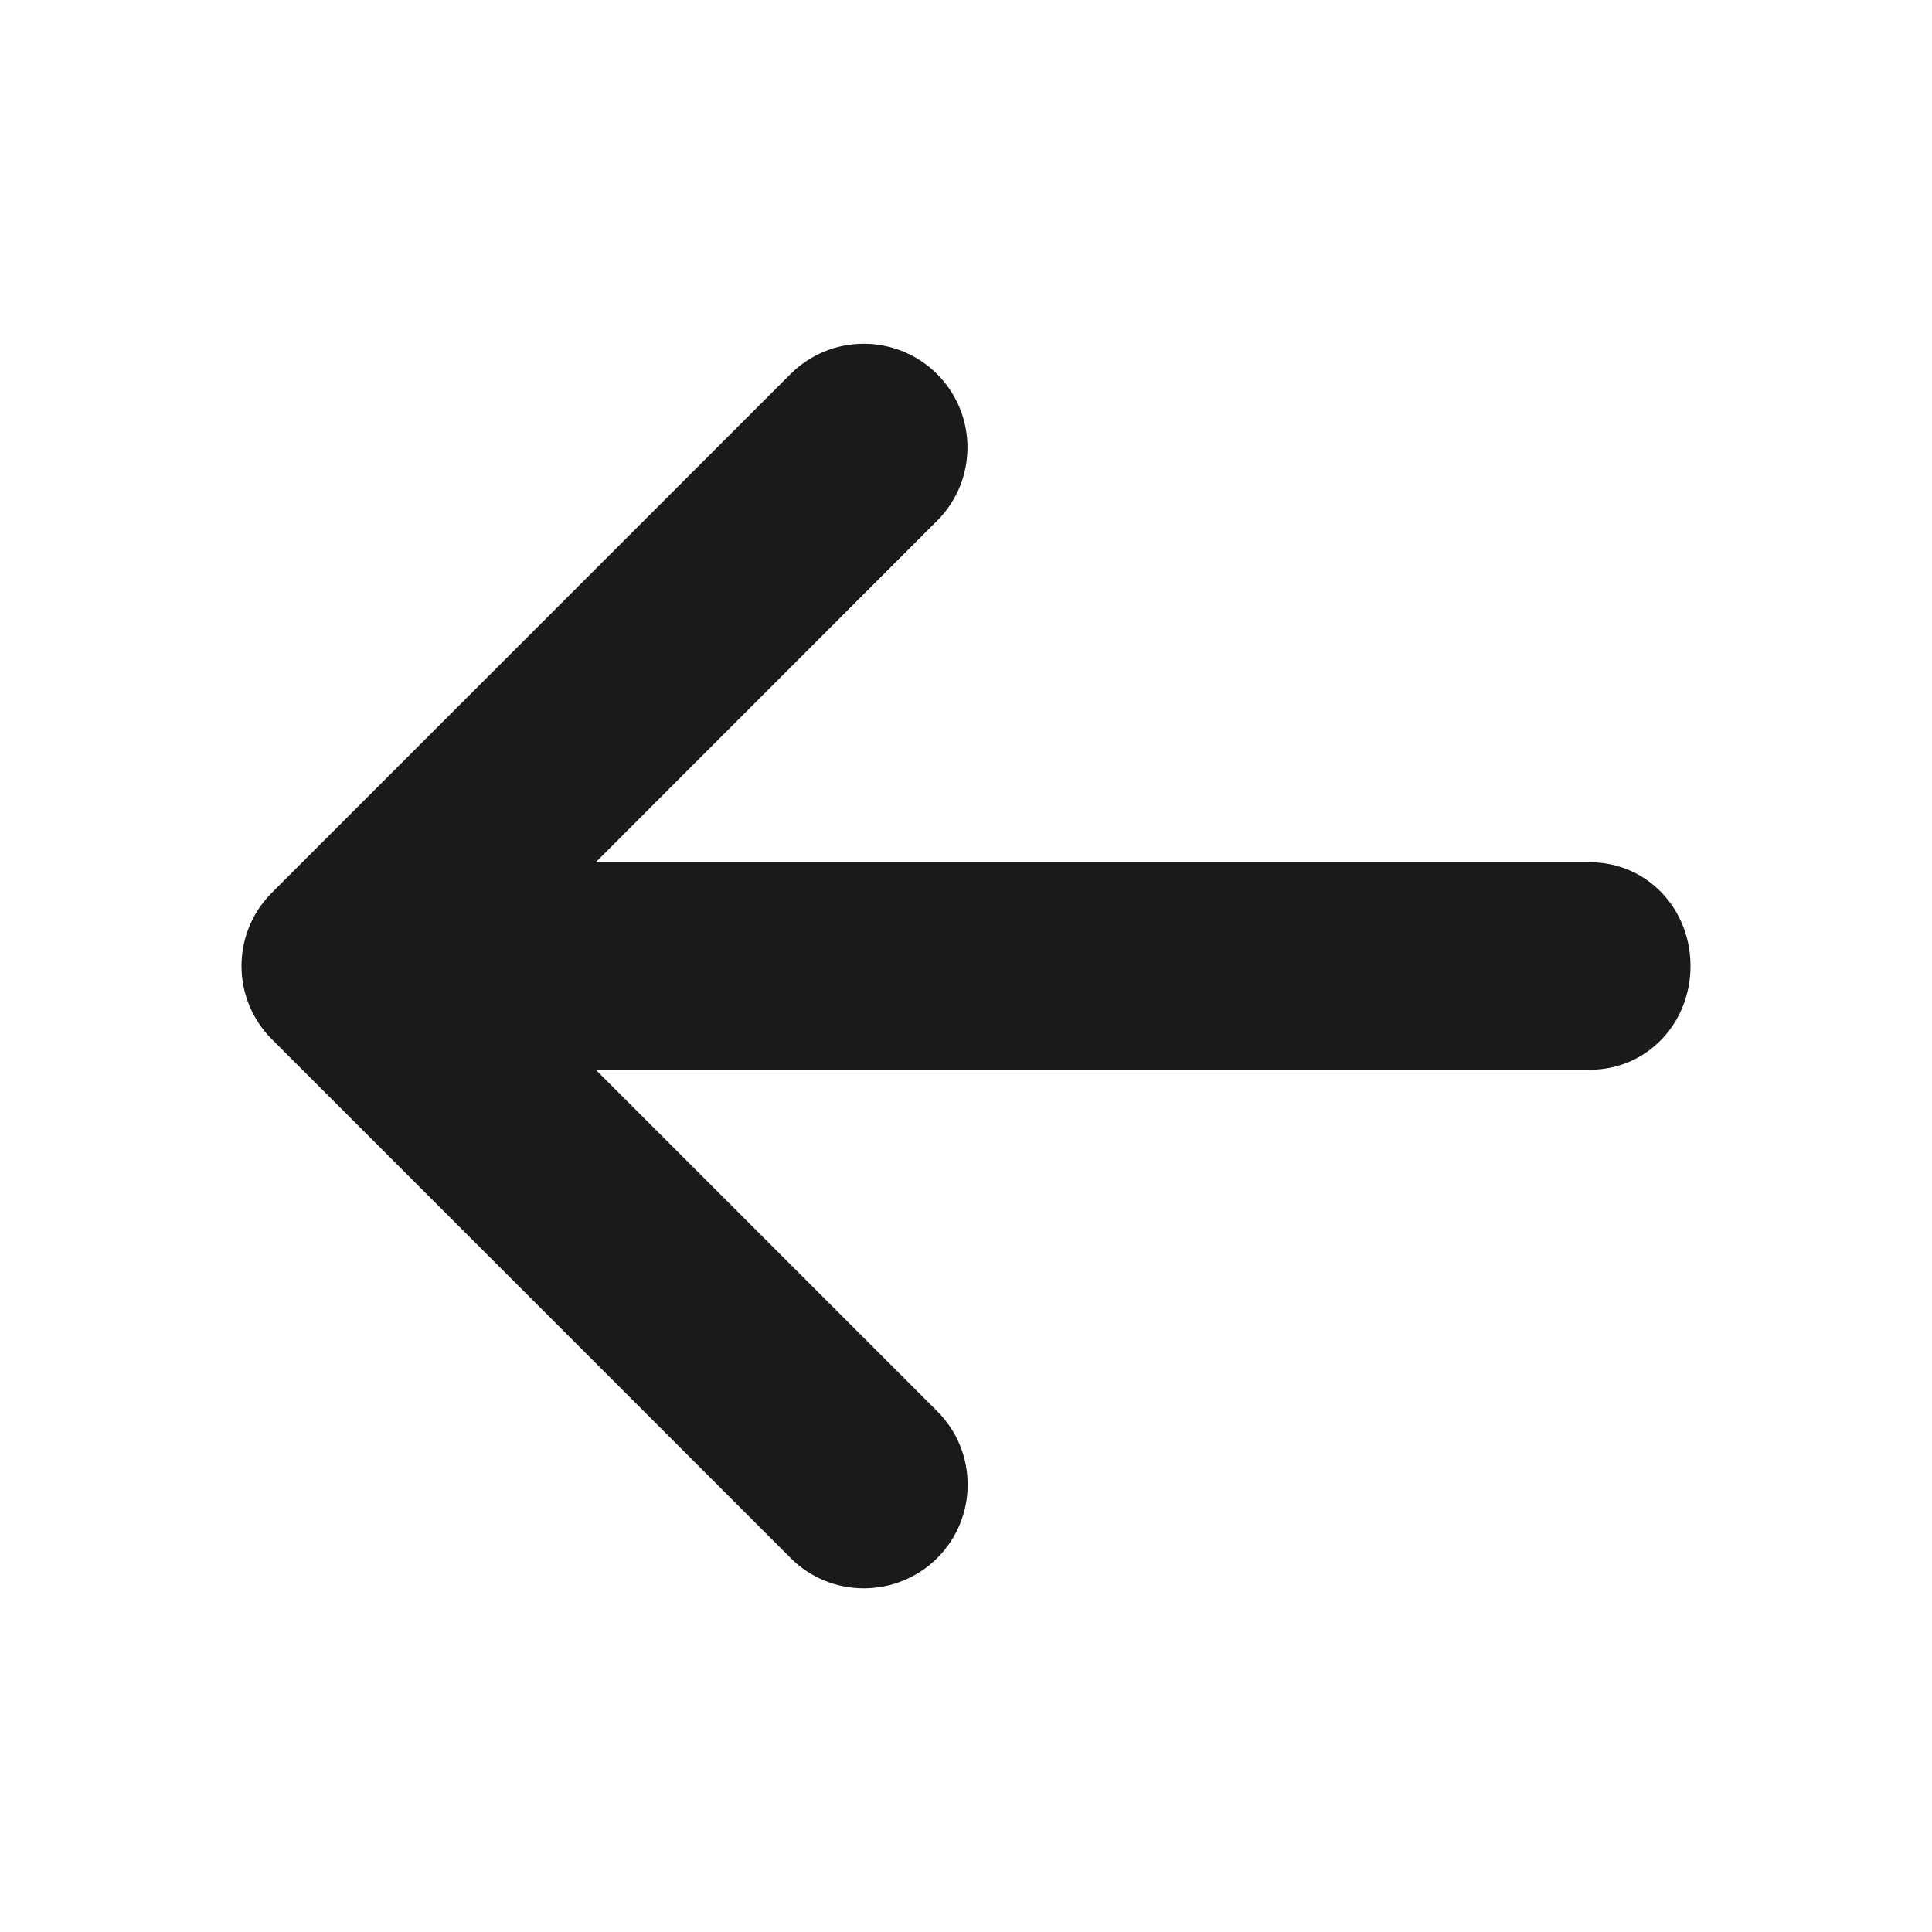
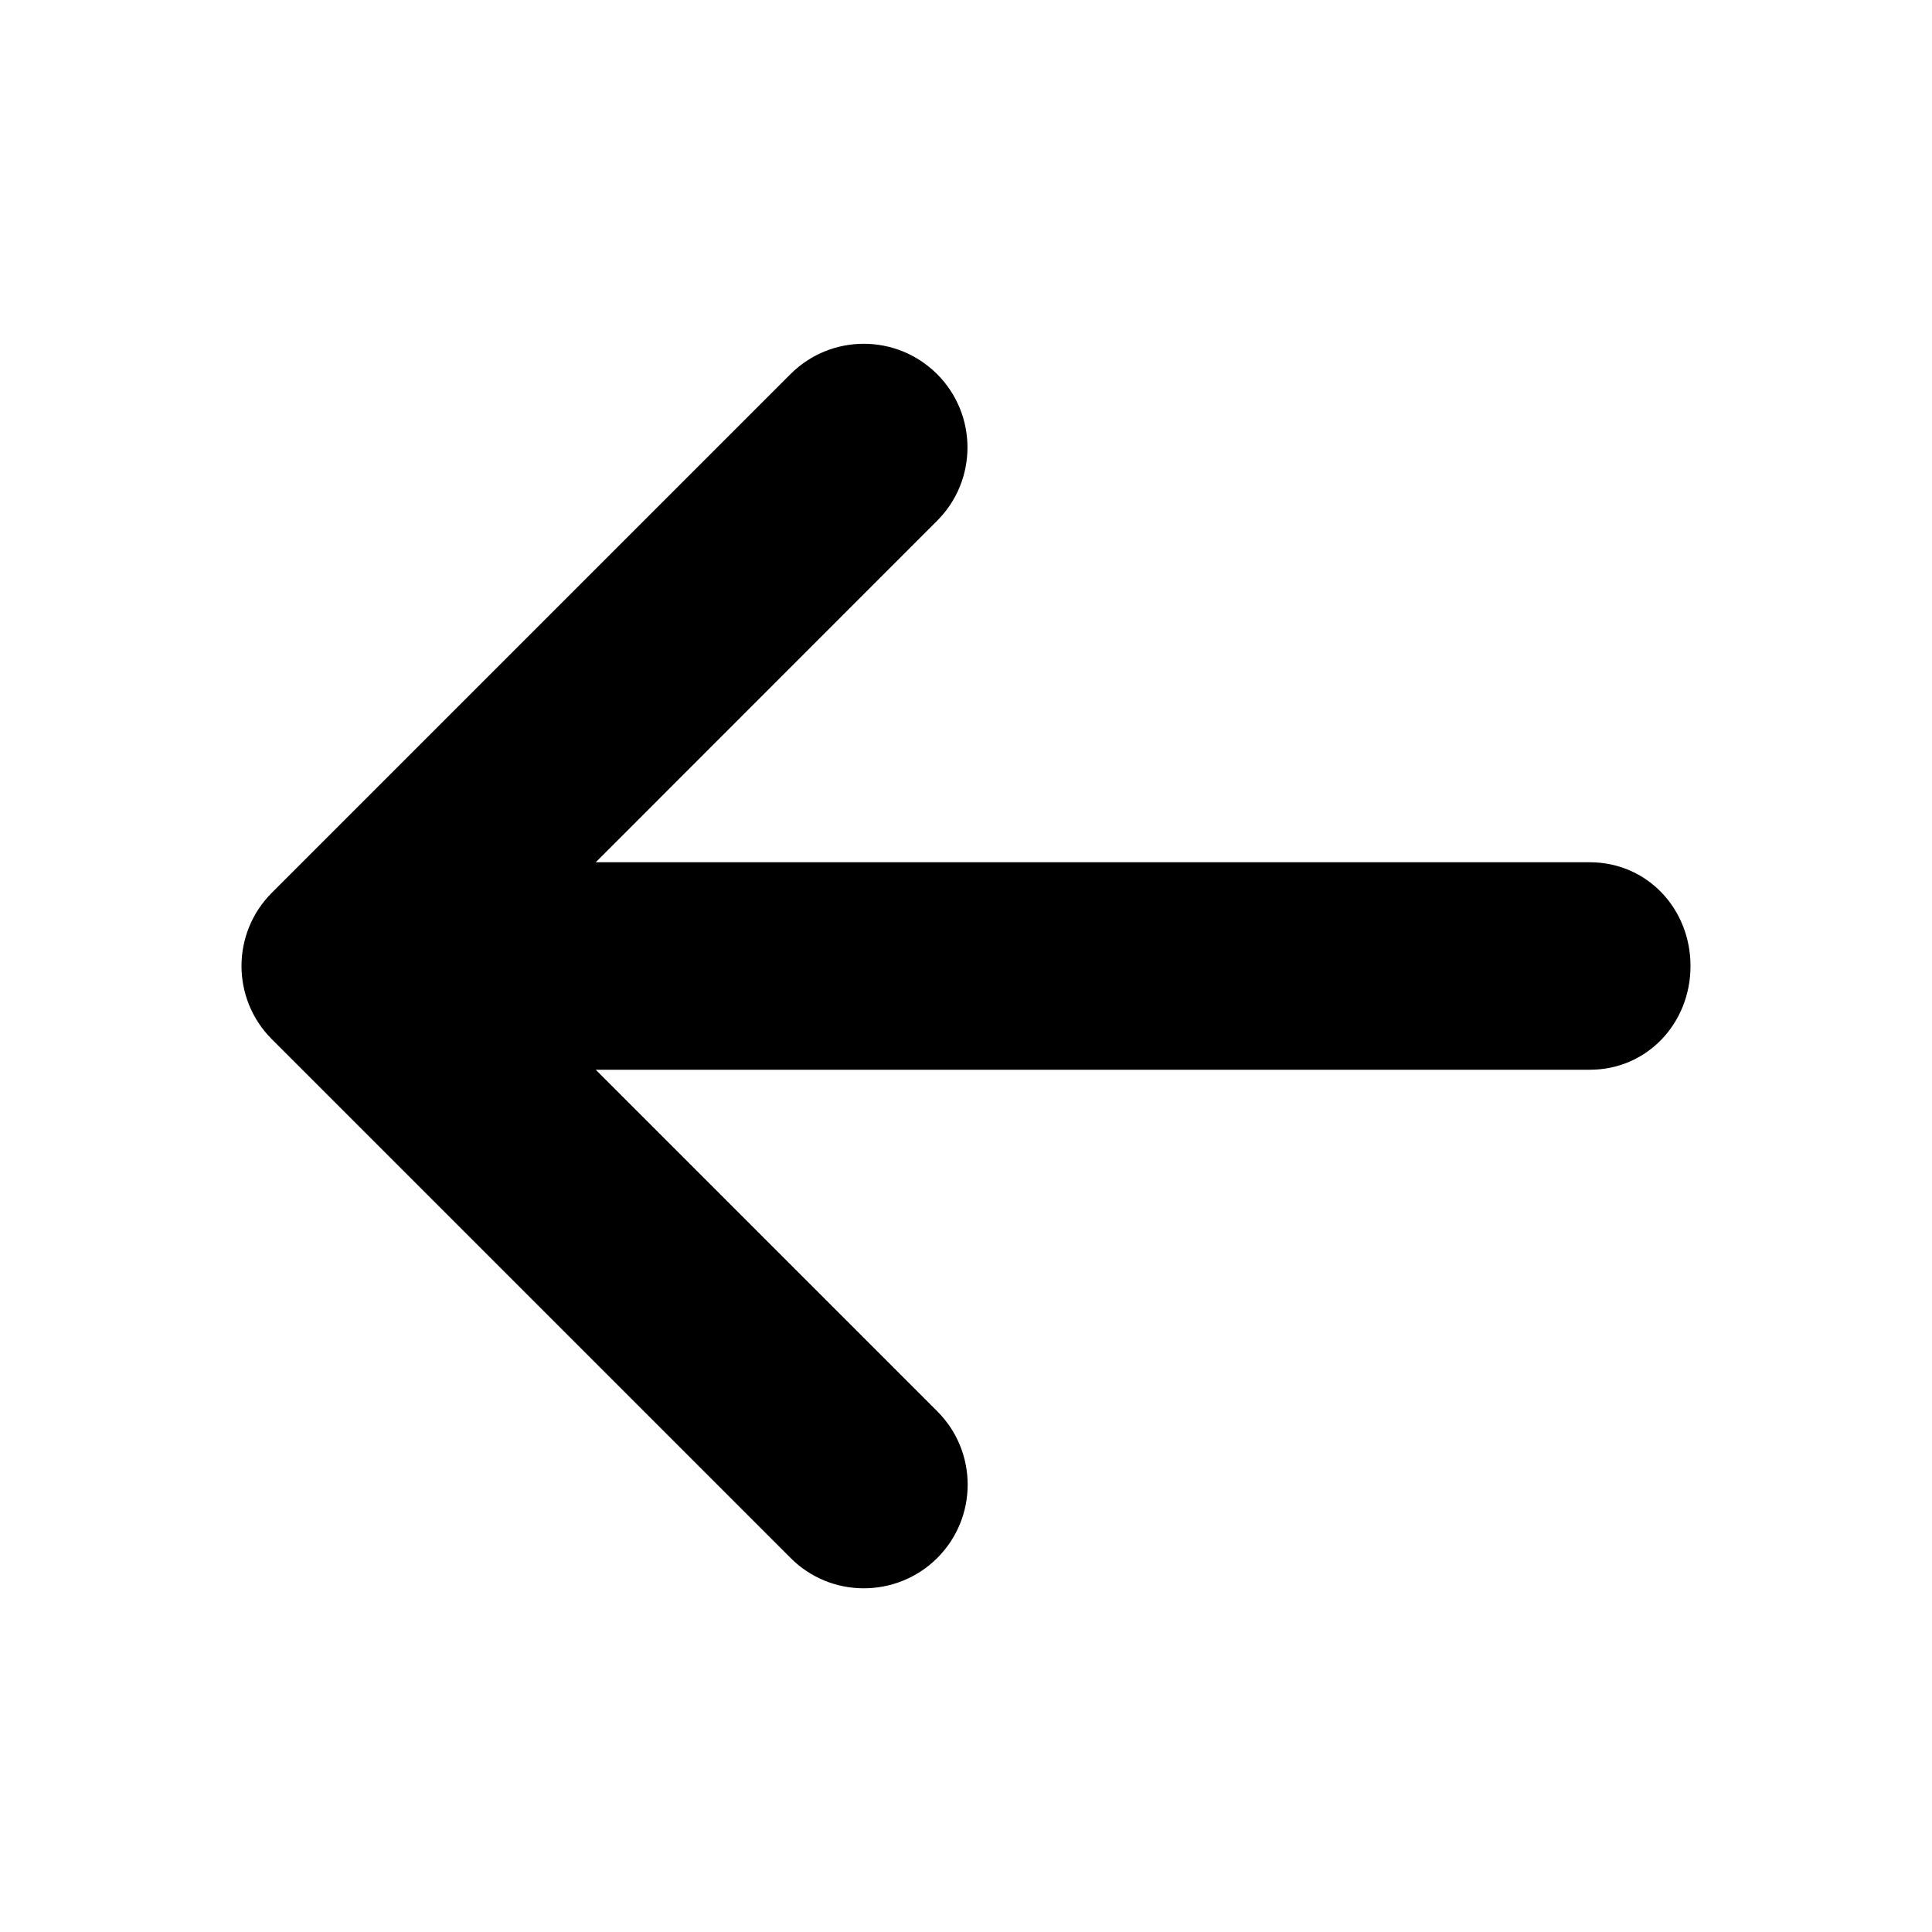
<svg xmlns="http://www.w3.org/2000/svg" width="20" height="20" viewBox="0 0 20 20" fill="none">
-   <path d="M17.5 10C17.5 10.594 17.05 11.074 16.457 11.074H6.167L9.703 14.61C10.122 15.029 10.122 15.709 9.703 16.128C9.492 16.338 9.217 16.442 8.941 16.442C8.666 16.442 8.392 16.337 8.183 16.127L2.815 10.759C2.395 10.34 2.395 9.66 2.815 9.241L8.183 3.873C8.602 3.454 9.281 3.454 9.701 3.873C10.12 4.292 10.12 4.972 9.701 5.391L6.167 8.926H16.457C17.05 8.926 17.5 9.406 17.5 10Z" fill="#1A1A1A" />
+   <path d="M17.5 10C17.5 10.594 17.05 11.074 16.457 11.074H6.167L9.703 14.61C10.122 15.029 10.122 15.709 9.703 16.128C9.492 16.338 9.217 16.442 8.941 16.442C8.666 16.442 8.392 16.337 8.183 16.127L2.815 10.759C2.395 10.34 2.395 9.66 2.815 9.241L8.183 3.873C8.602 3.454 9.281 3.454 9.701 3.873C10.12 4.292 10.12 4.972 9.701 5.391L6.167 8.926H16.457C17.05 8.926 17.5 9.406 17.5 10Z" fill="currentColor" />
</svg>
